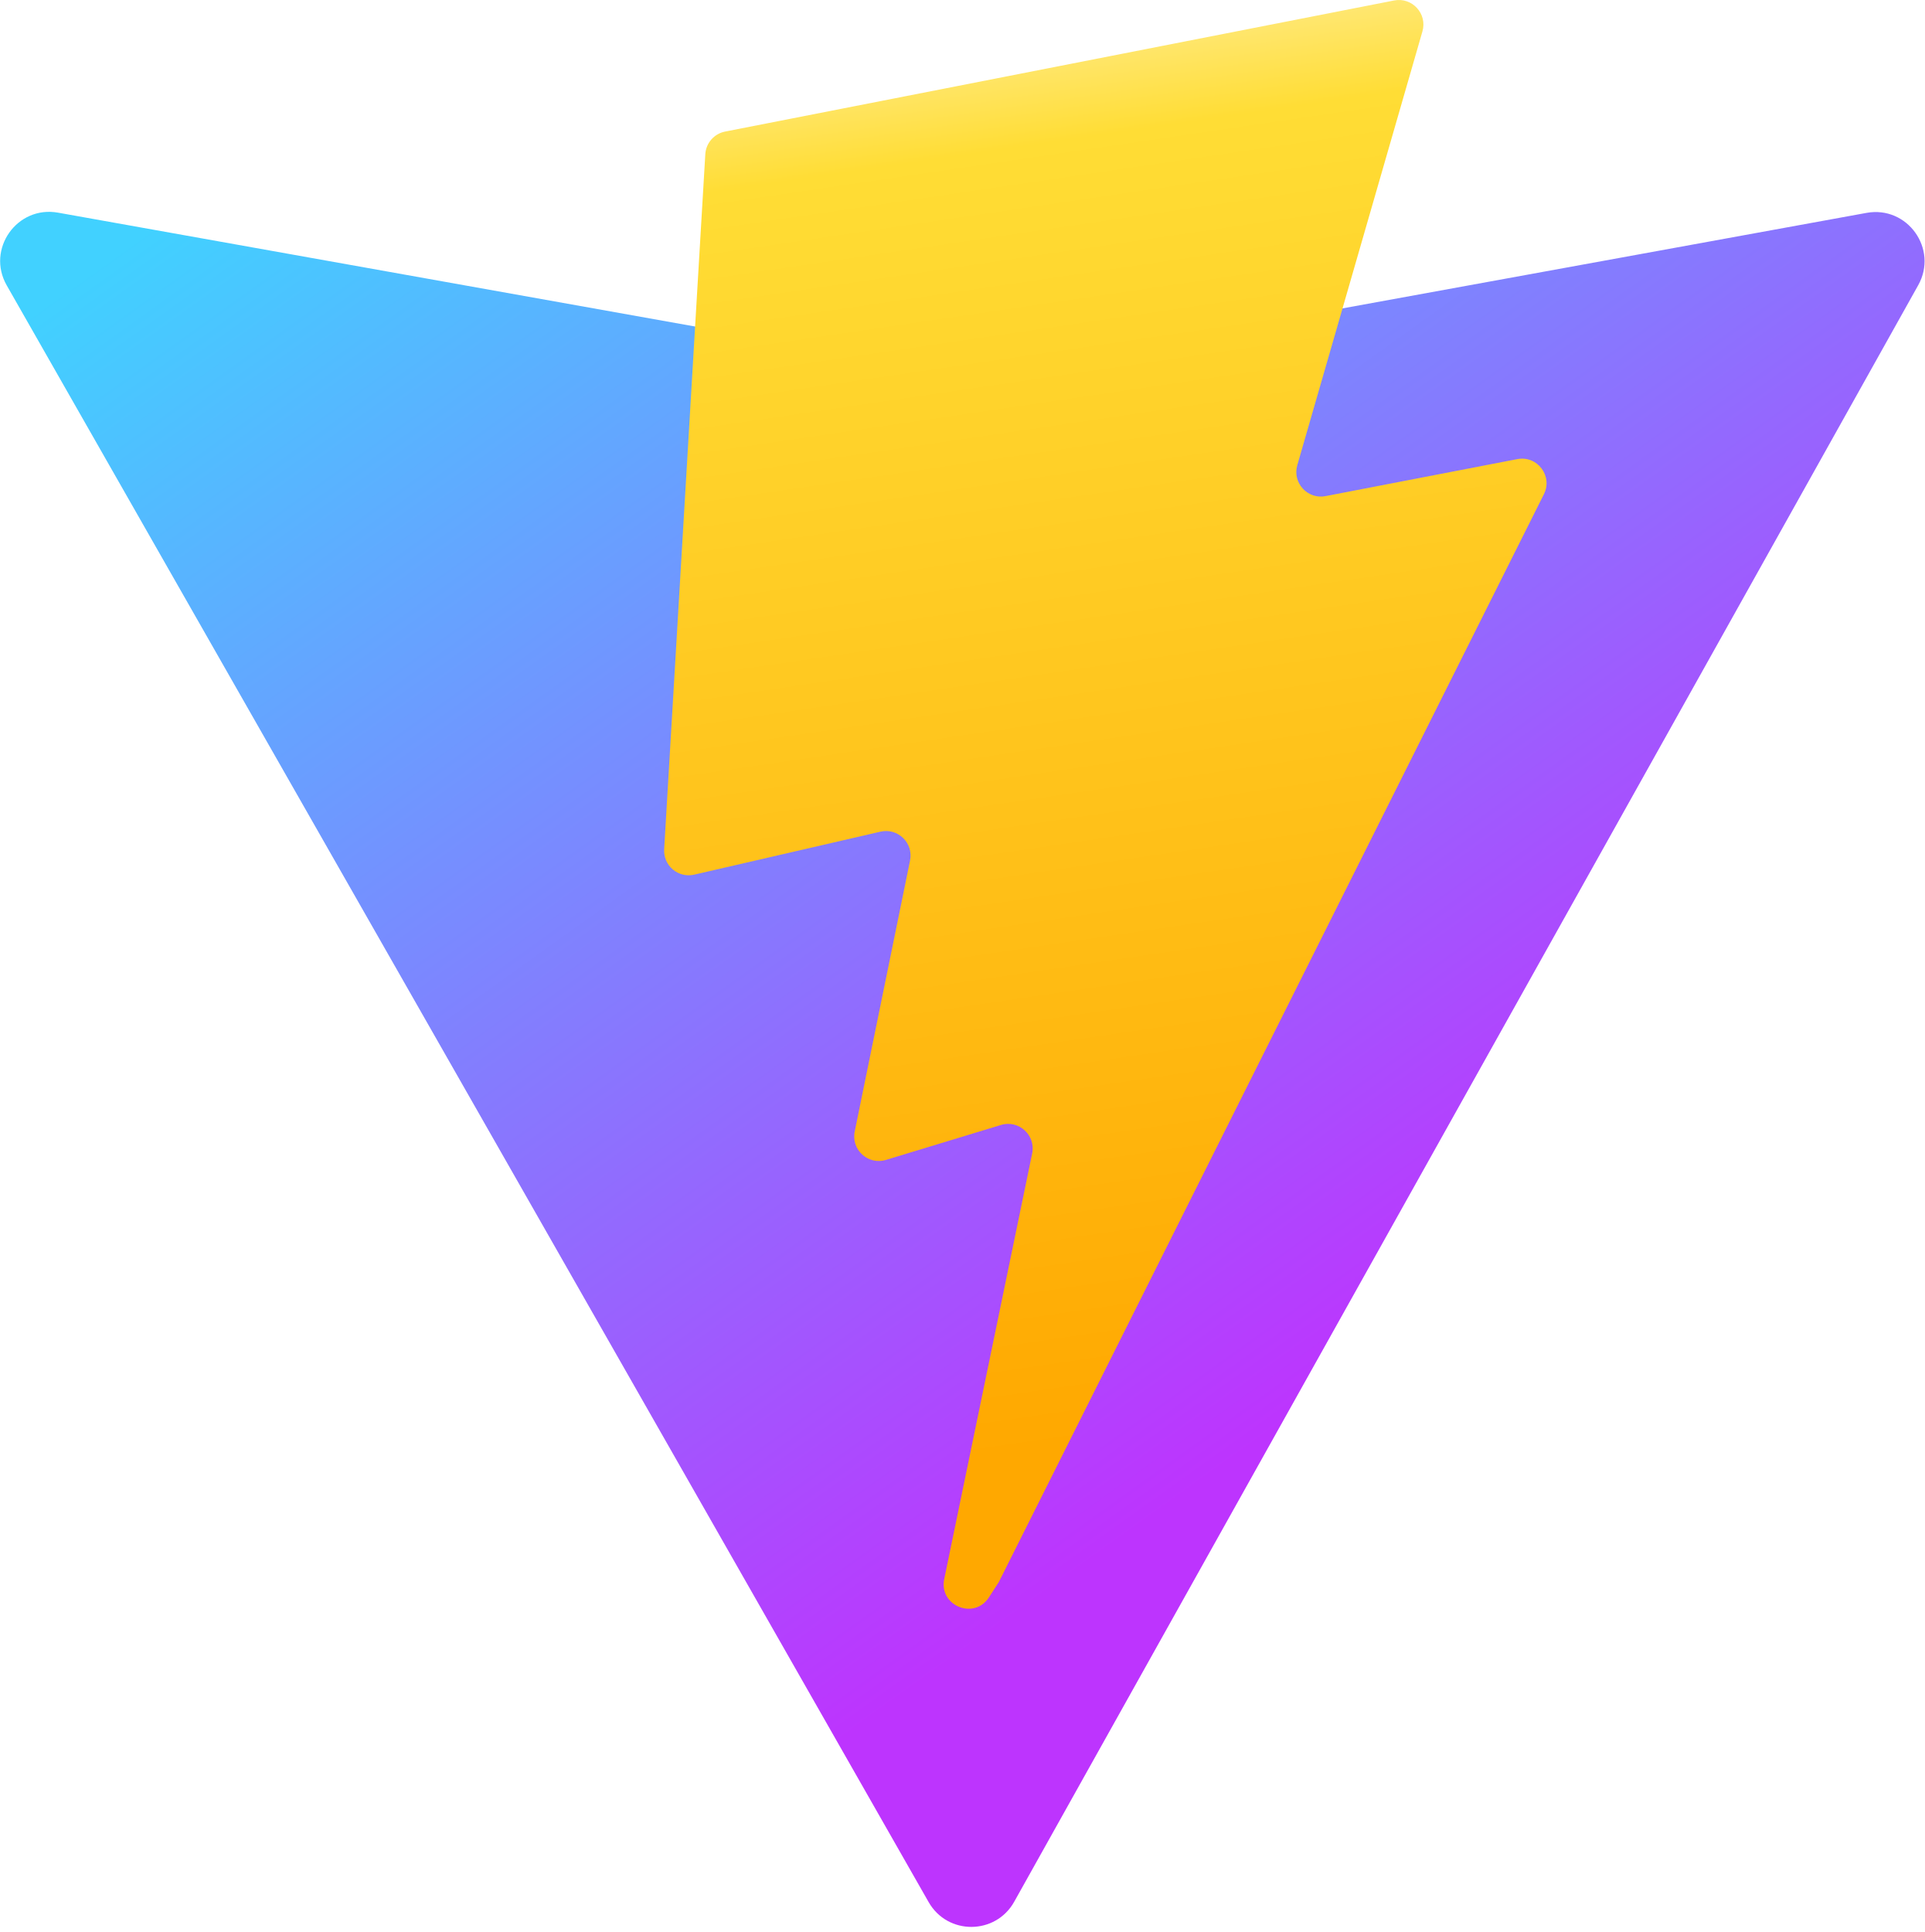
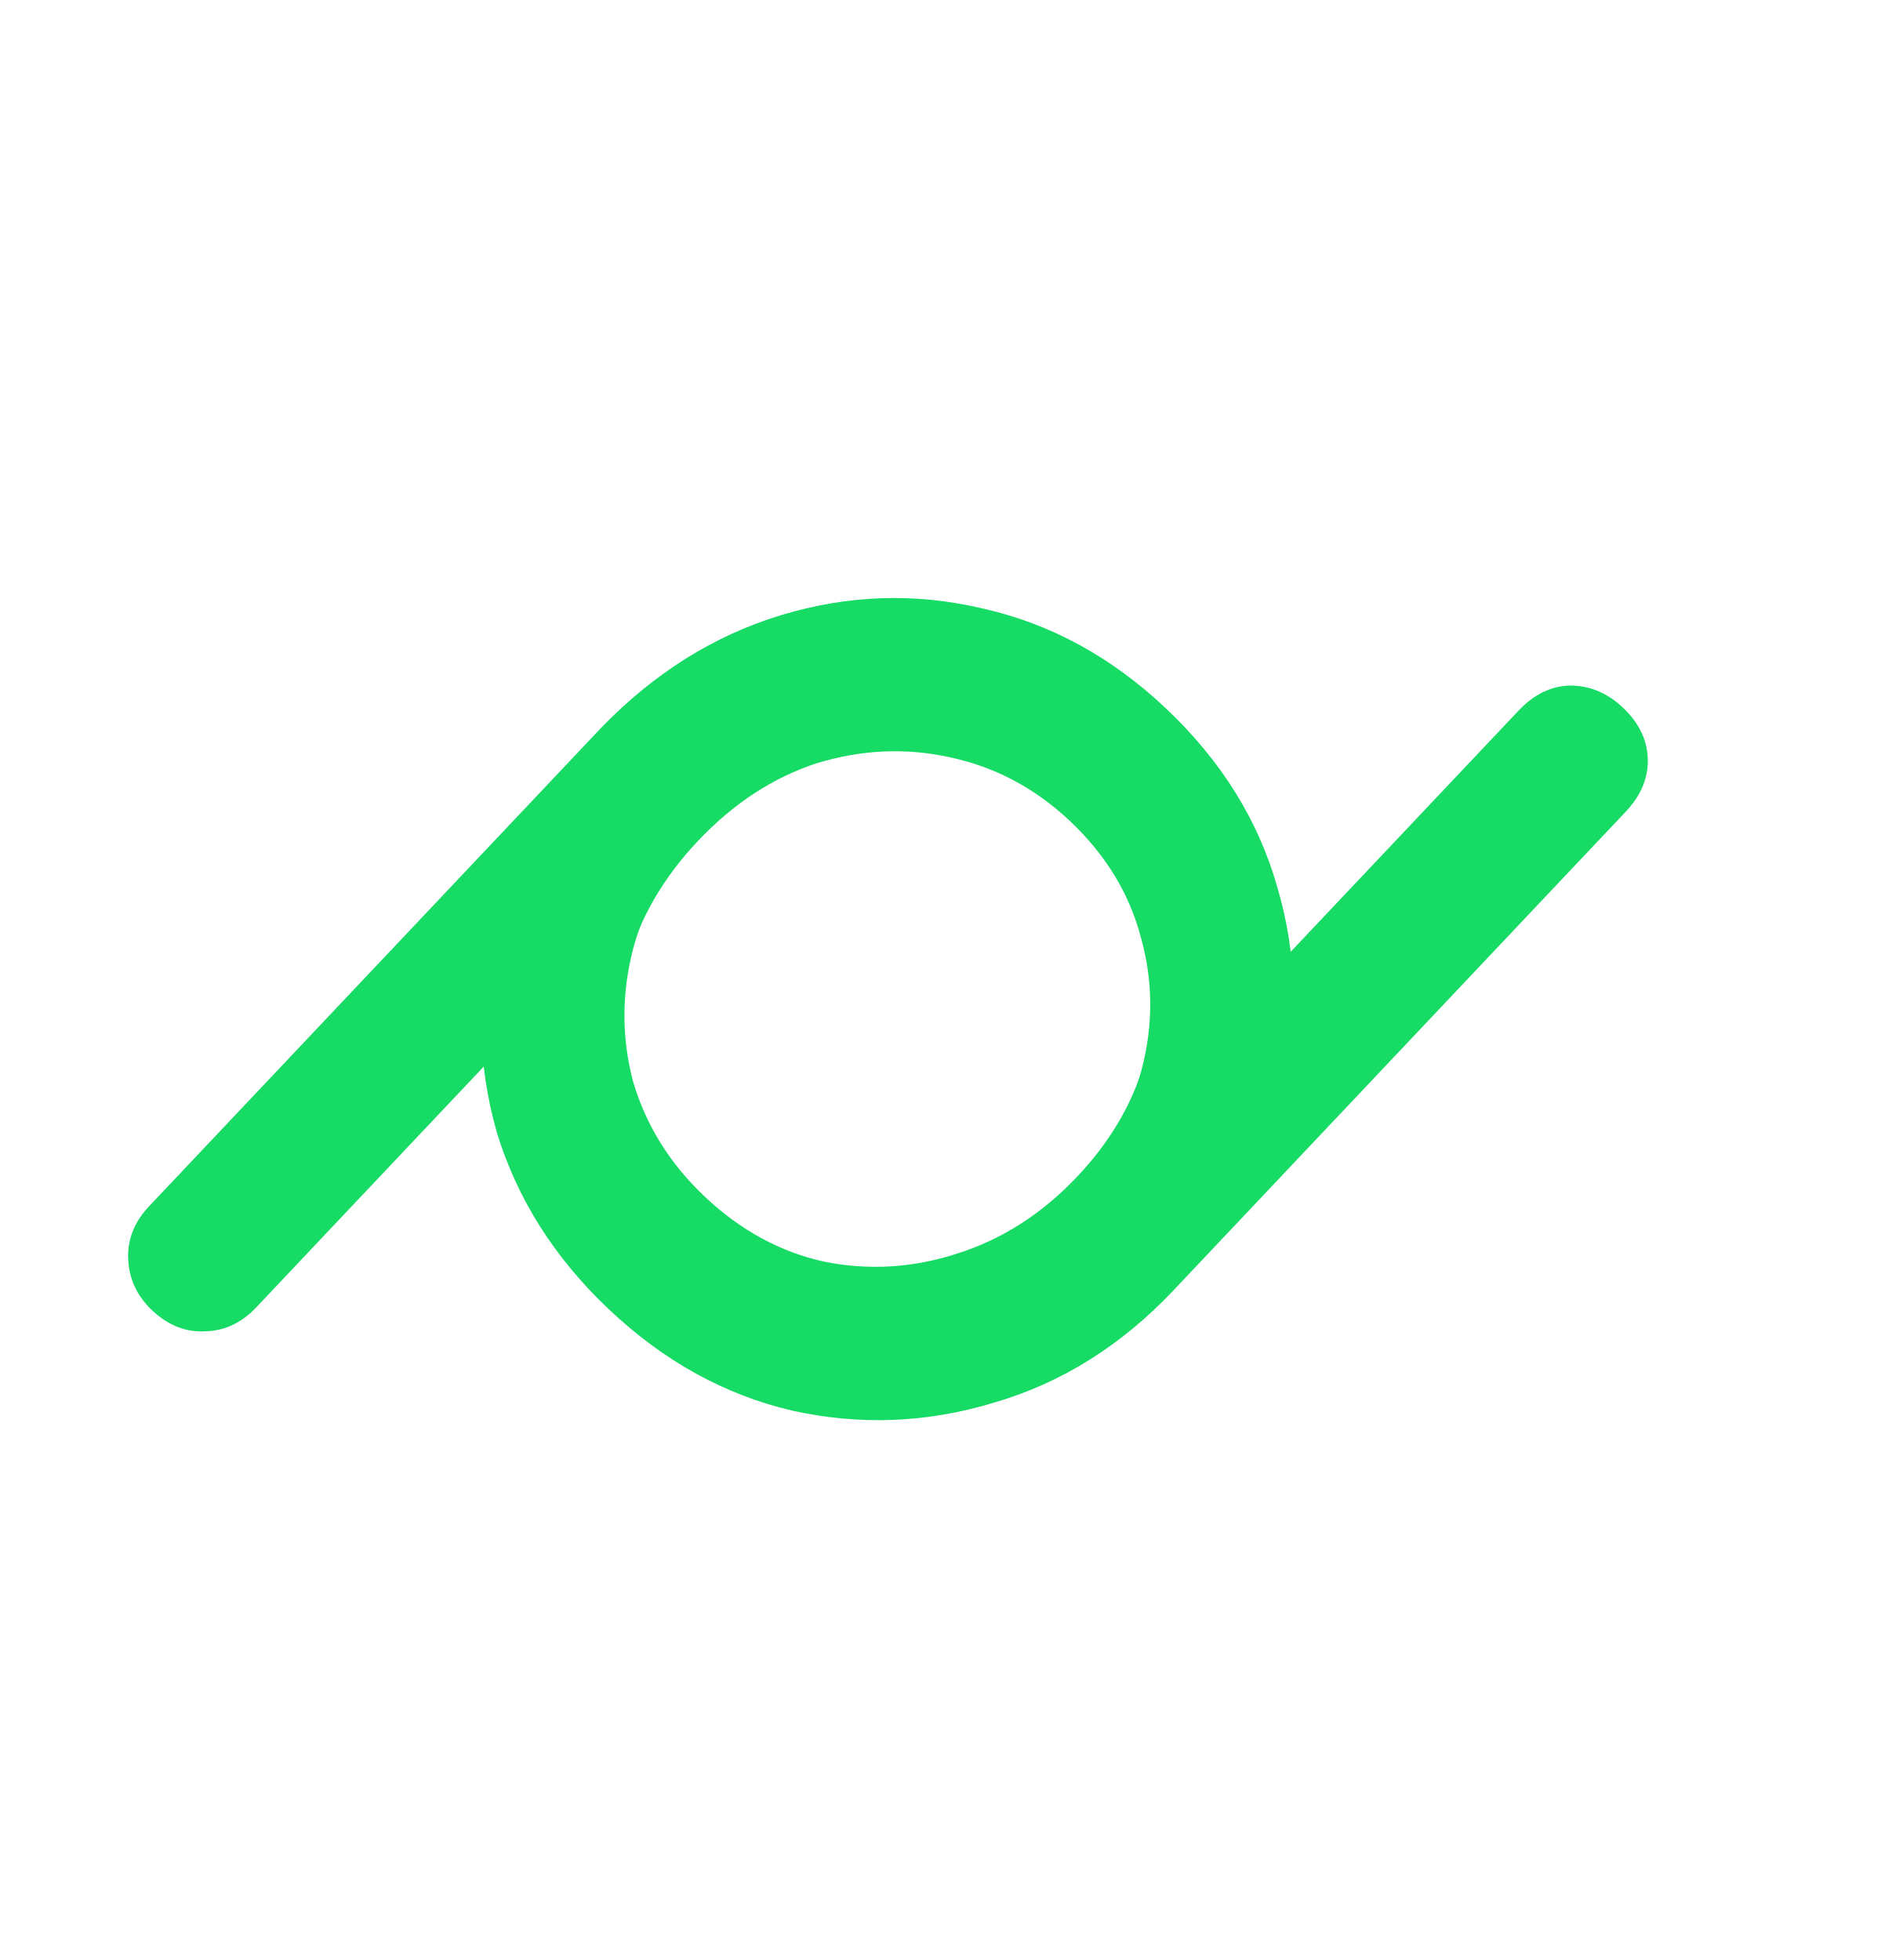
- <svg xmlns="http://www.w3.org/2000/svg" aria-hidden="true" role="img" class="iconify iconify--logos" width="31.88" height="32" preserveAspectRatio="xMidYMid meet" viewBox="0 0 256 257">
-   <defs>
-     <linearGradient id="IconifyId1813088fe1fbc01fb466" x1="-.828%" x2="57.636%" y1="7.652%" y2="78.411%">
-       <stop offset="0%" stop-color="#41D1FF" />
-       <stop offset="100%" stop-color="#BD34FE" />
-     </linearGradient>
-     <linearGradient id="IconifyId1813088fe1fbc01fb467" x1="43.376%" x2="50.316%" y1="2.242%" y2="89.03%">
-       <stop offset="0%" stop-color="#FFEA83" />
-       <stop offset="8.333%" stop-color="#FFDD35" />
-       <stop offset="100%" stop-color="#FFA800" />
-     </linearGradient>
-   </defs>
-   <path fill="url(#IconifyId1813088fe1fbc01fb466)" d="M255.153 37.938L134.897 252.976c-2.483 4.44-8.862 4.466-11.382.048L.875 37.958c-2.746-4.814 1.371-10.646 6.827-9.67l120.385 21.517a6.537 6.537 0 0 0 2.322-.004l117.867-21.483c5.438-.991 9.574 4.796 6.877 9.62Z" />
-   <path fill="url(#IconifyId1813088fe1fbc01fb467)" d="M185.432.063L96.44 17.501a3.268 3.268 0 0 0-2.634 3.014l-5.474 92.456a3.268 3.268 0 0 0 3.997 3.378l24.777-5.718c2.318-.535 4.413 1.507 3.936 3.838l-7.361 36.047c-.495 2.426 1.782 4.5 4.151 3.78l15.304-4.649c2.372-.72 4.652 1.36 4.15 3.788l-11.698 56.621c-.732 3.542 3.979 5.473 5.943 2.437l1.313-2.028l72.516-144.72c1.215-2.423-.88-5.186-3.54-4.672l-25.505 4.922c-2.396.462-4.435-1.77-3.759-4.114l16.646-57.705c.677-2.35-1.37-4.583-3.769-4.113Z" />
+ <svg xmlns="http://www.w3.org/2000/svg" width="55" height="57" viewBox="0 0 55 57" fill="none">
+   <path d="M4.423 38.106C3.975 37.683 3.743 37.175 3.726 36.581C3.71 36.027 3.914 35.526 4.337 35.078L17.489 21.157C19.029 19.568 20.77 18.479 22.715 17.889C24.659 17.299 26.608 17.233 28.562 17.693C30.535 18.132 32.316 19.101 33.903 20.601C35.511 22.12 36.59 23.852 37.141 25.798C37.711 27.723 37.756 29.672 37.277 31.647C36.819 33.64 35.83 35.441 34.311 37.049C32.792 38.657 31.081 39.775 29.177 40.404C27.314 41.031 25.436 41.164 23.544 40.801C21.671 40.419 19.992 39.526 18.506 38.122C17.305 36.988 16.427 35.696 15.87 34.246C15.354 32.794 15.143 31.305 15.239 29.777L7.451 38.02C7.028 38.468 6.539 38.7 5.985 38.716C5.412 38.752 4.891 38.549 4.423 38.106ZM20.491 34.798C21.529 35.778 22.686 36.409 23.962 36.69C25.257 36.95 26.542 36.874 27.818 36.461C29.133 36.047 30.3 35.301 31.319 34.222C32.358 33.123 33.036 31.916 33.355 30.599C33.714 29.282 33.717 27.994 33.365 26.737C33.031 25.459 32.346 24.329 31.307 23.349C30.29 22.387 29.123 21.767 27.808 21.487C26.532 21.207 25.247 21.283 23.952 21.716C22.677 22.128 21.52 22.884 20.481 23.983C19.462 25.062 18.773 26.26 18.414 27.578C18.075 28.875 18.072 30.162 18.405 31.44C18.778 32.717 19.474 33.836 20.491 34.798Z" fill="#16DB65" />
+   <path d="M17.709 38.081C16.121 36.581 15.032 34.859 14.442 32.915C13.892 30.97 13.846 29 14.304 27.006C14.783 25.032 15.781 23.241 17.301 21.633C18.82 20.025 20.511 18.907 22.375 18.28C24.278 17.651 26.166 17.528 28.039 17.911C29.931 18.273 31.62 19.156 33.106 20.56C34.307 21.694 35.175 22.997 35.712 24.467C36.269 25.917 36.489 27.396 36.373 28.905L44.161 20.662C44.603 20.194 45.101 19.951 45.656 19.936C46.23 19.939 46.741 20.152 47.189 20.576C47.657 21.018 47.899 21.516 47.915 22.07C47.931 22.624 47.717 23.136 47.275 23.604L34.123 37.525C32.604 39.133 30.862 40.223 28.897 40.793C26.953 41.383 24.994 41.459 23.021 41.02C21.067 40.56 19.296 39.581 17.709 38.081ZM20.304 35.333C21.342 36.314 22.499 36.944 23.775 37.225C25.07 37.485 26.365 37.399 27.66 36.966C28.954 36.533 30.112 35.777 31.131 34.699C32.169 33.6 32.858 32.401 33.197 31.104C33.537 29.807 33.53 28.53 33.178 27.272C32.844 25.994 32.158 24.865 31.12 23.884C30.103 22.923 28.936 22.302 27.621 22.023C26.346 21.742 25.06 21.799 23.764 22.192C22.488 22.605 21.331 23.36 20.293 24.459C19.273 25.538 18.584 26.736 18.226 28.054C17.887 29.39 17.885 30.698 18.218 31.976C18.591 33.252 19.287 34.372 20.304 35.333Z" fill="#16DB65" />
</svg>
